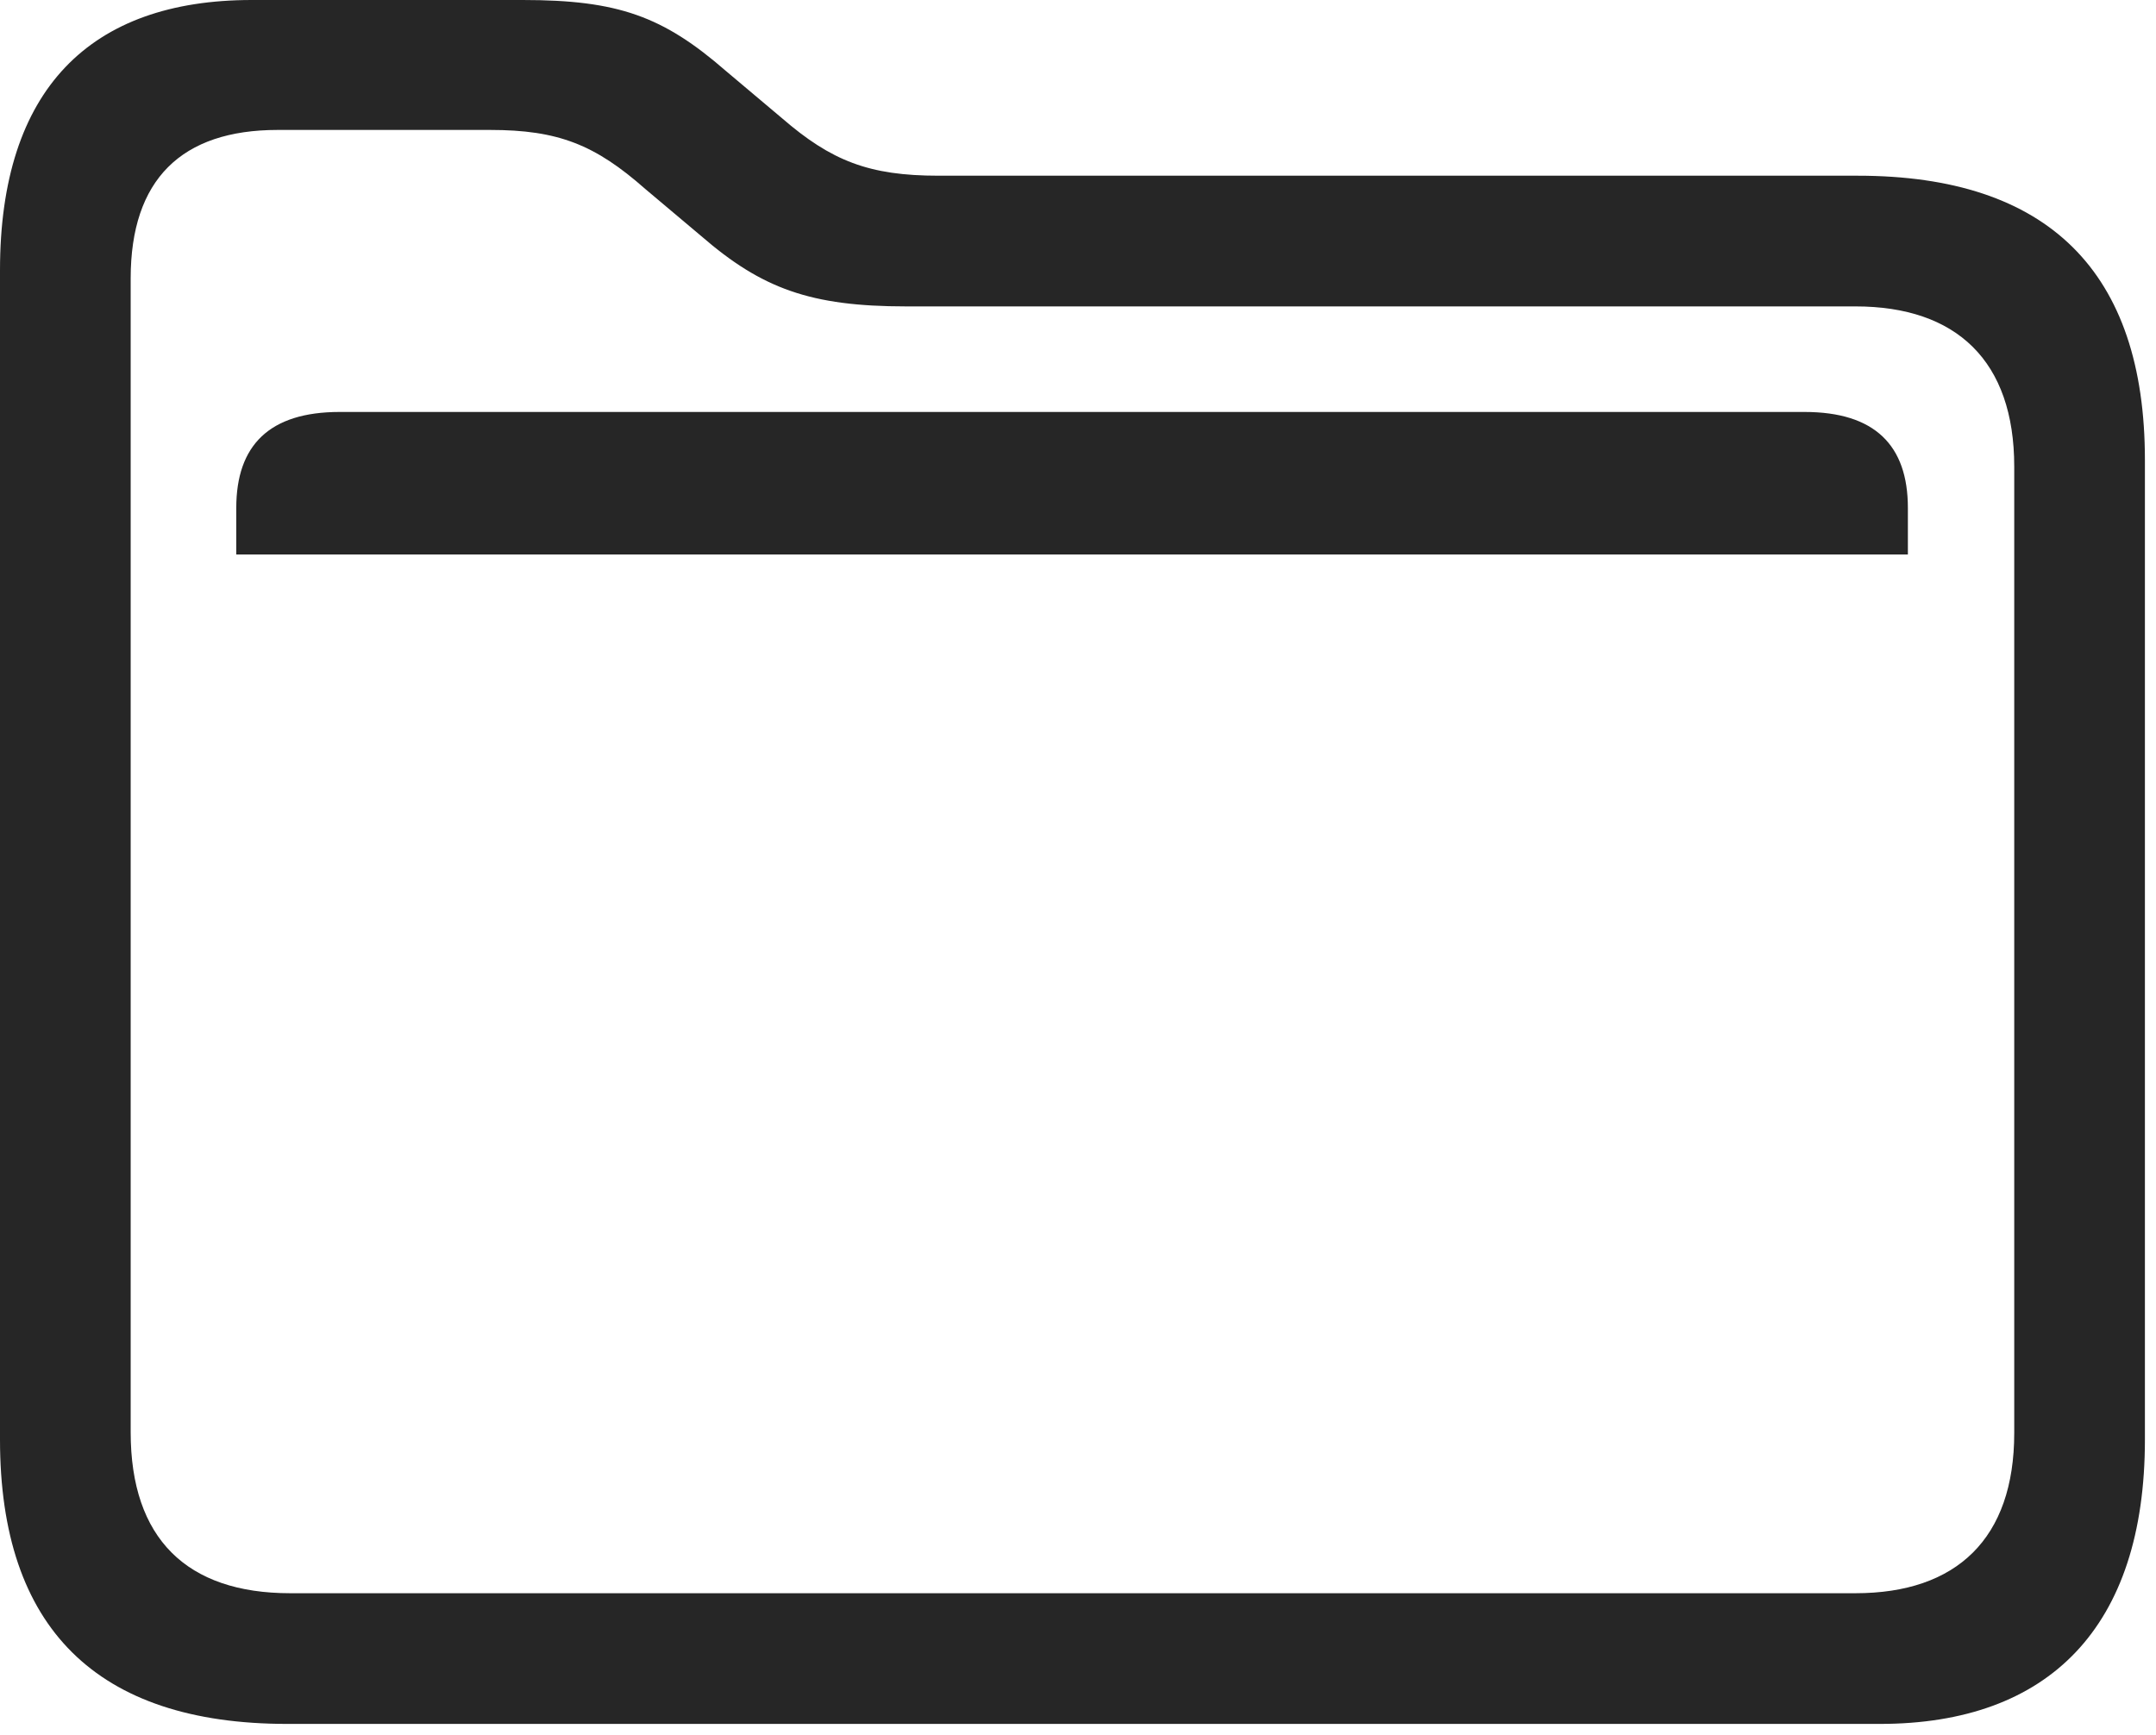
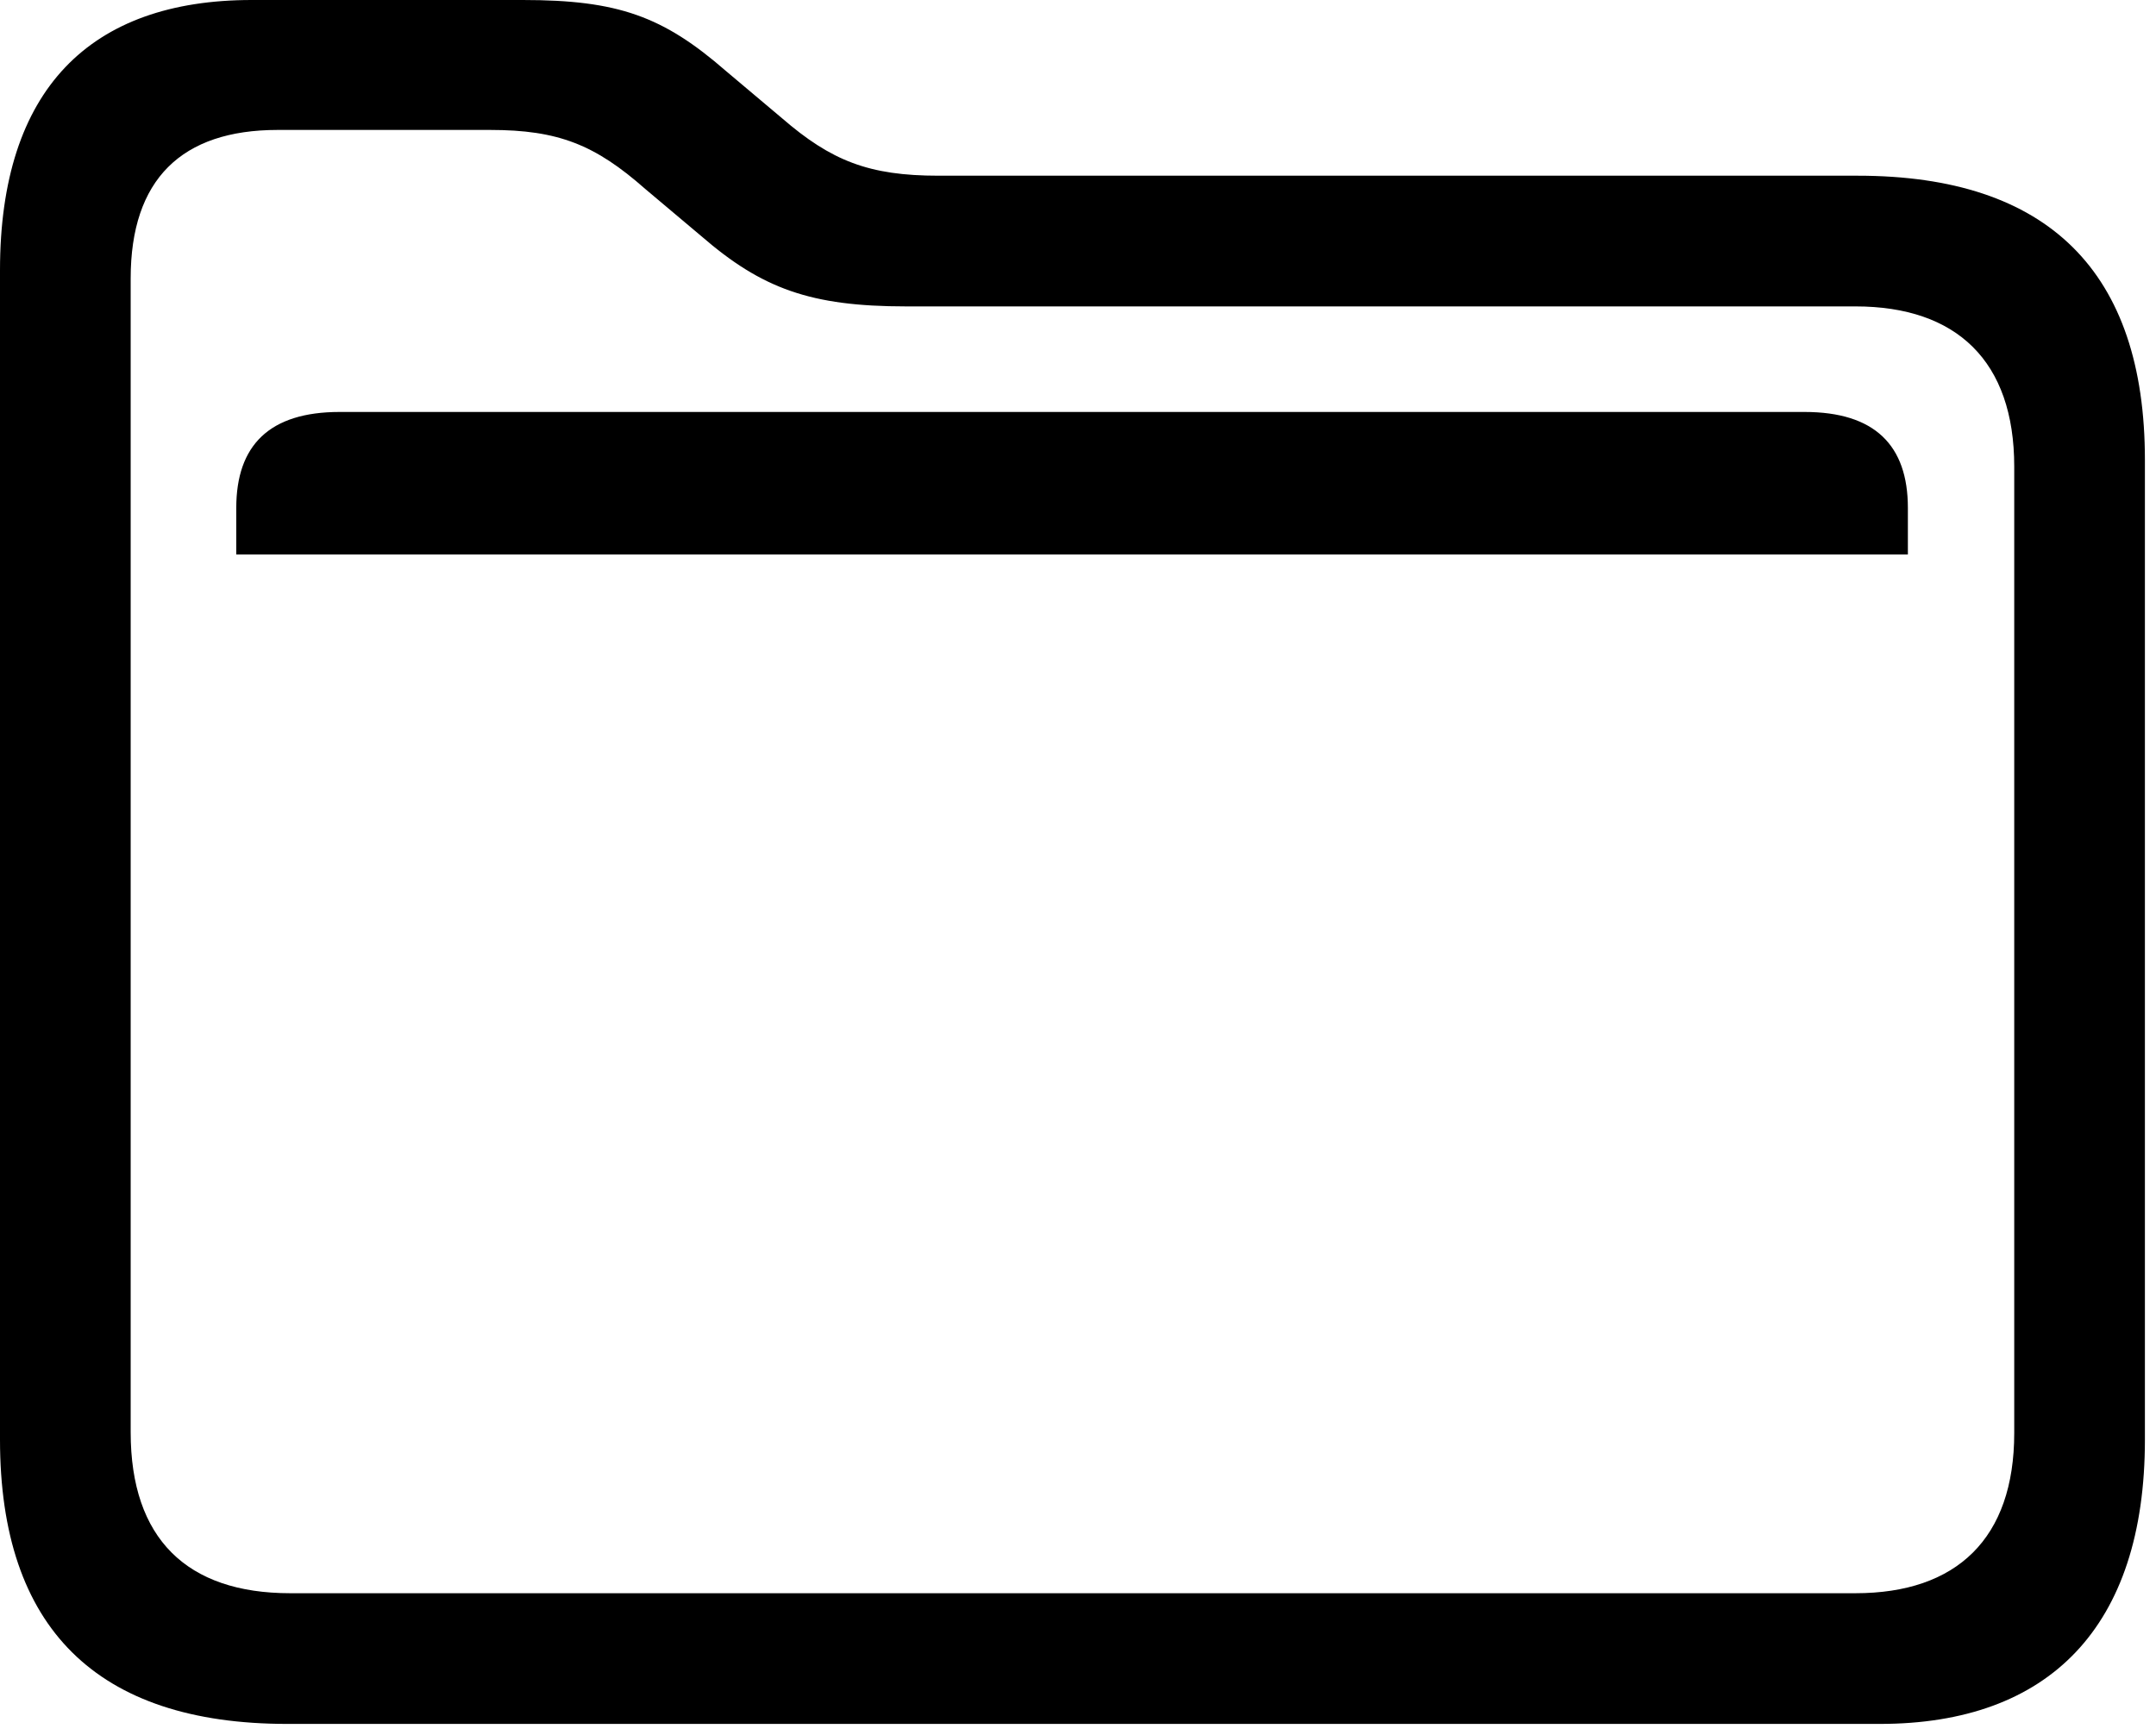
<svg xmlns="http://www.w3.org/2000/svg" version="1.1" viewBox="0 0 68.438 55.055">
  <style>
  @media(prefers-color-scheme: light) {
-        :root { color: #141414 }
+        path { fill: #141414 }
  }
  @media(prefers-color-scheme: dark) {
-        :root { color: #f5f5f5 }
+        path { fill: #f5f5f5 }
  }
 </style>
  <g>
    <rect height="55.055" opacity="0" width="68.438" x="0" y="0" />
-     <path d="M9.117 54.727L59.672 54.727C65.039 54.727 68.086 51.656 68.086 45.703L68.086 14.602C68.086 8.625 65.016 5.578 58.969 5.578L29.789 5.578C27.586 5.578 26.391 5.109 24.82 3.75L23.039 2.25C21.047 0.516 19.617 0 16.594 0L7.992 0C2.859 0 0 2.836 0 8.578L0 45.703C0 51.68 3.07 54.727 9.117 54.727ZM9.211 50.578C5.93 50.578 4.148 48.844 4.148 45.469L4.148 8.836C4.148 5.695 5.766 4.125 8.812 4.125L15.562 4.125C17.719 4.125 18.891 4.594 20.484 6L22.266 7.5C24.188 9.164 25.734 9.727 28.758 9.727L58.898 9.727C62.109 9.727 63.938 11.461 63.938 14.812L63.938 45.492C63.938 48.844 62.109 50.578 58.898 50.578ZM7.5 17.602L60.562 17.602L60.562 16.125C60.562 14.133 59.508 13.078 57.281 13.078L10.781 13.078C8.555 13.078 7.5 14.133 7.5 16.125Z" fill="currentColor" fill-opacity="0.85" />
+     <path d="M9.117 54.727L59.672 54.727C65.039 54.727 68.086 51.656 68.086 45.703L68.086 14.602C68.086 8.625 65.016 5.578 58.969 5.578L29.789 5.578C27.586 5.578 26.391 5.109 24.82 3.75L23.039 2.25C21.047 0.516 19.617 0 16.594 0L7.992 0C2.859 0 0 2.836 0 8.578L0 45.703C0 51.68 3.07 54.727 9.117 54.727ZM9.211 50.578C5.93 50.578 4.148 48.844 4.148 45.469L4.148 8.836C4.148 5.695 5.766 4.125 8.812 4.125L15.562 4.125C17.719 4.125 18.891 4.594 20.484 6L22.266 7.5C24.188 9.164 25.734 9.727 28.758 9.727L58.898 9.727C62.109 9.727 63.938 11.461 63.938 14.812L63.938 45.492C63.938 48.844 62.109 50.578 58.898 50.578ZM7.5 17.602L60.562 17.602L60.562 16.125C60.562 14.133 59.508 13.078 57.281 13.078L10.781 13.078C8.555 13.078 7.5 14.133 7.5 16.125Z" fill-opacity="1.0" />
  </g>
</svg>
